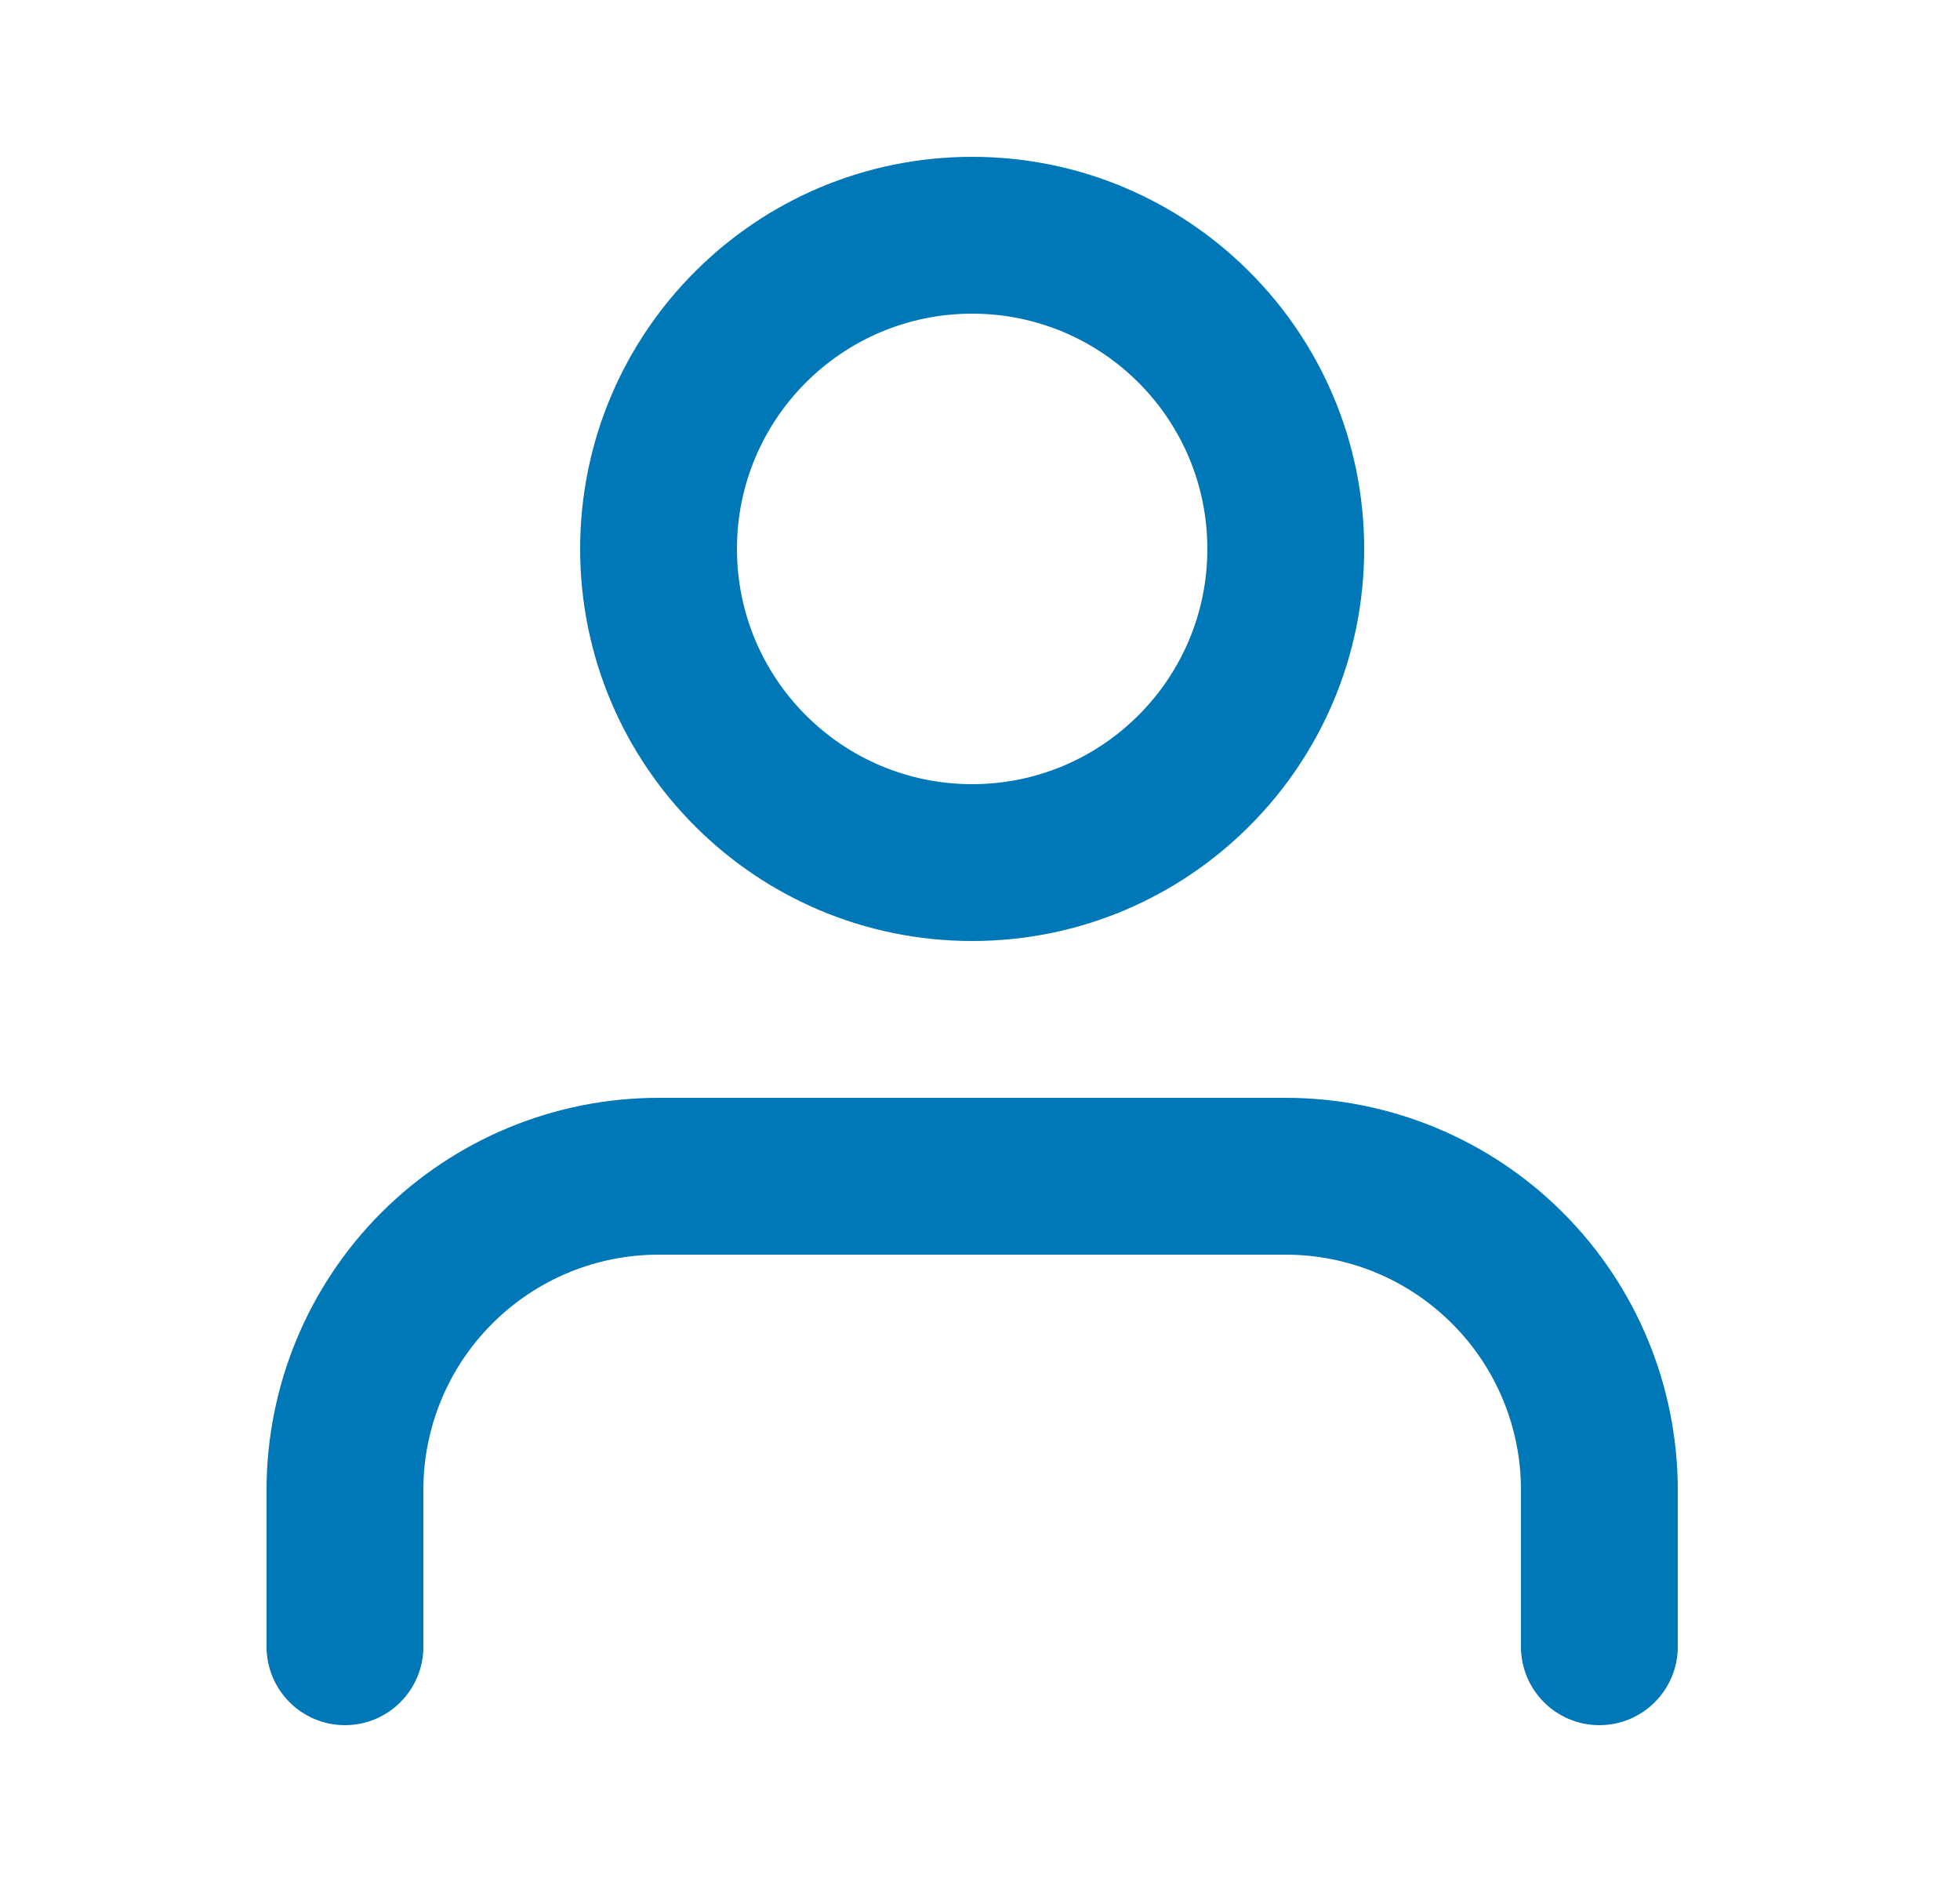
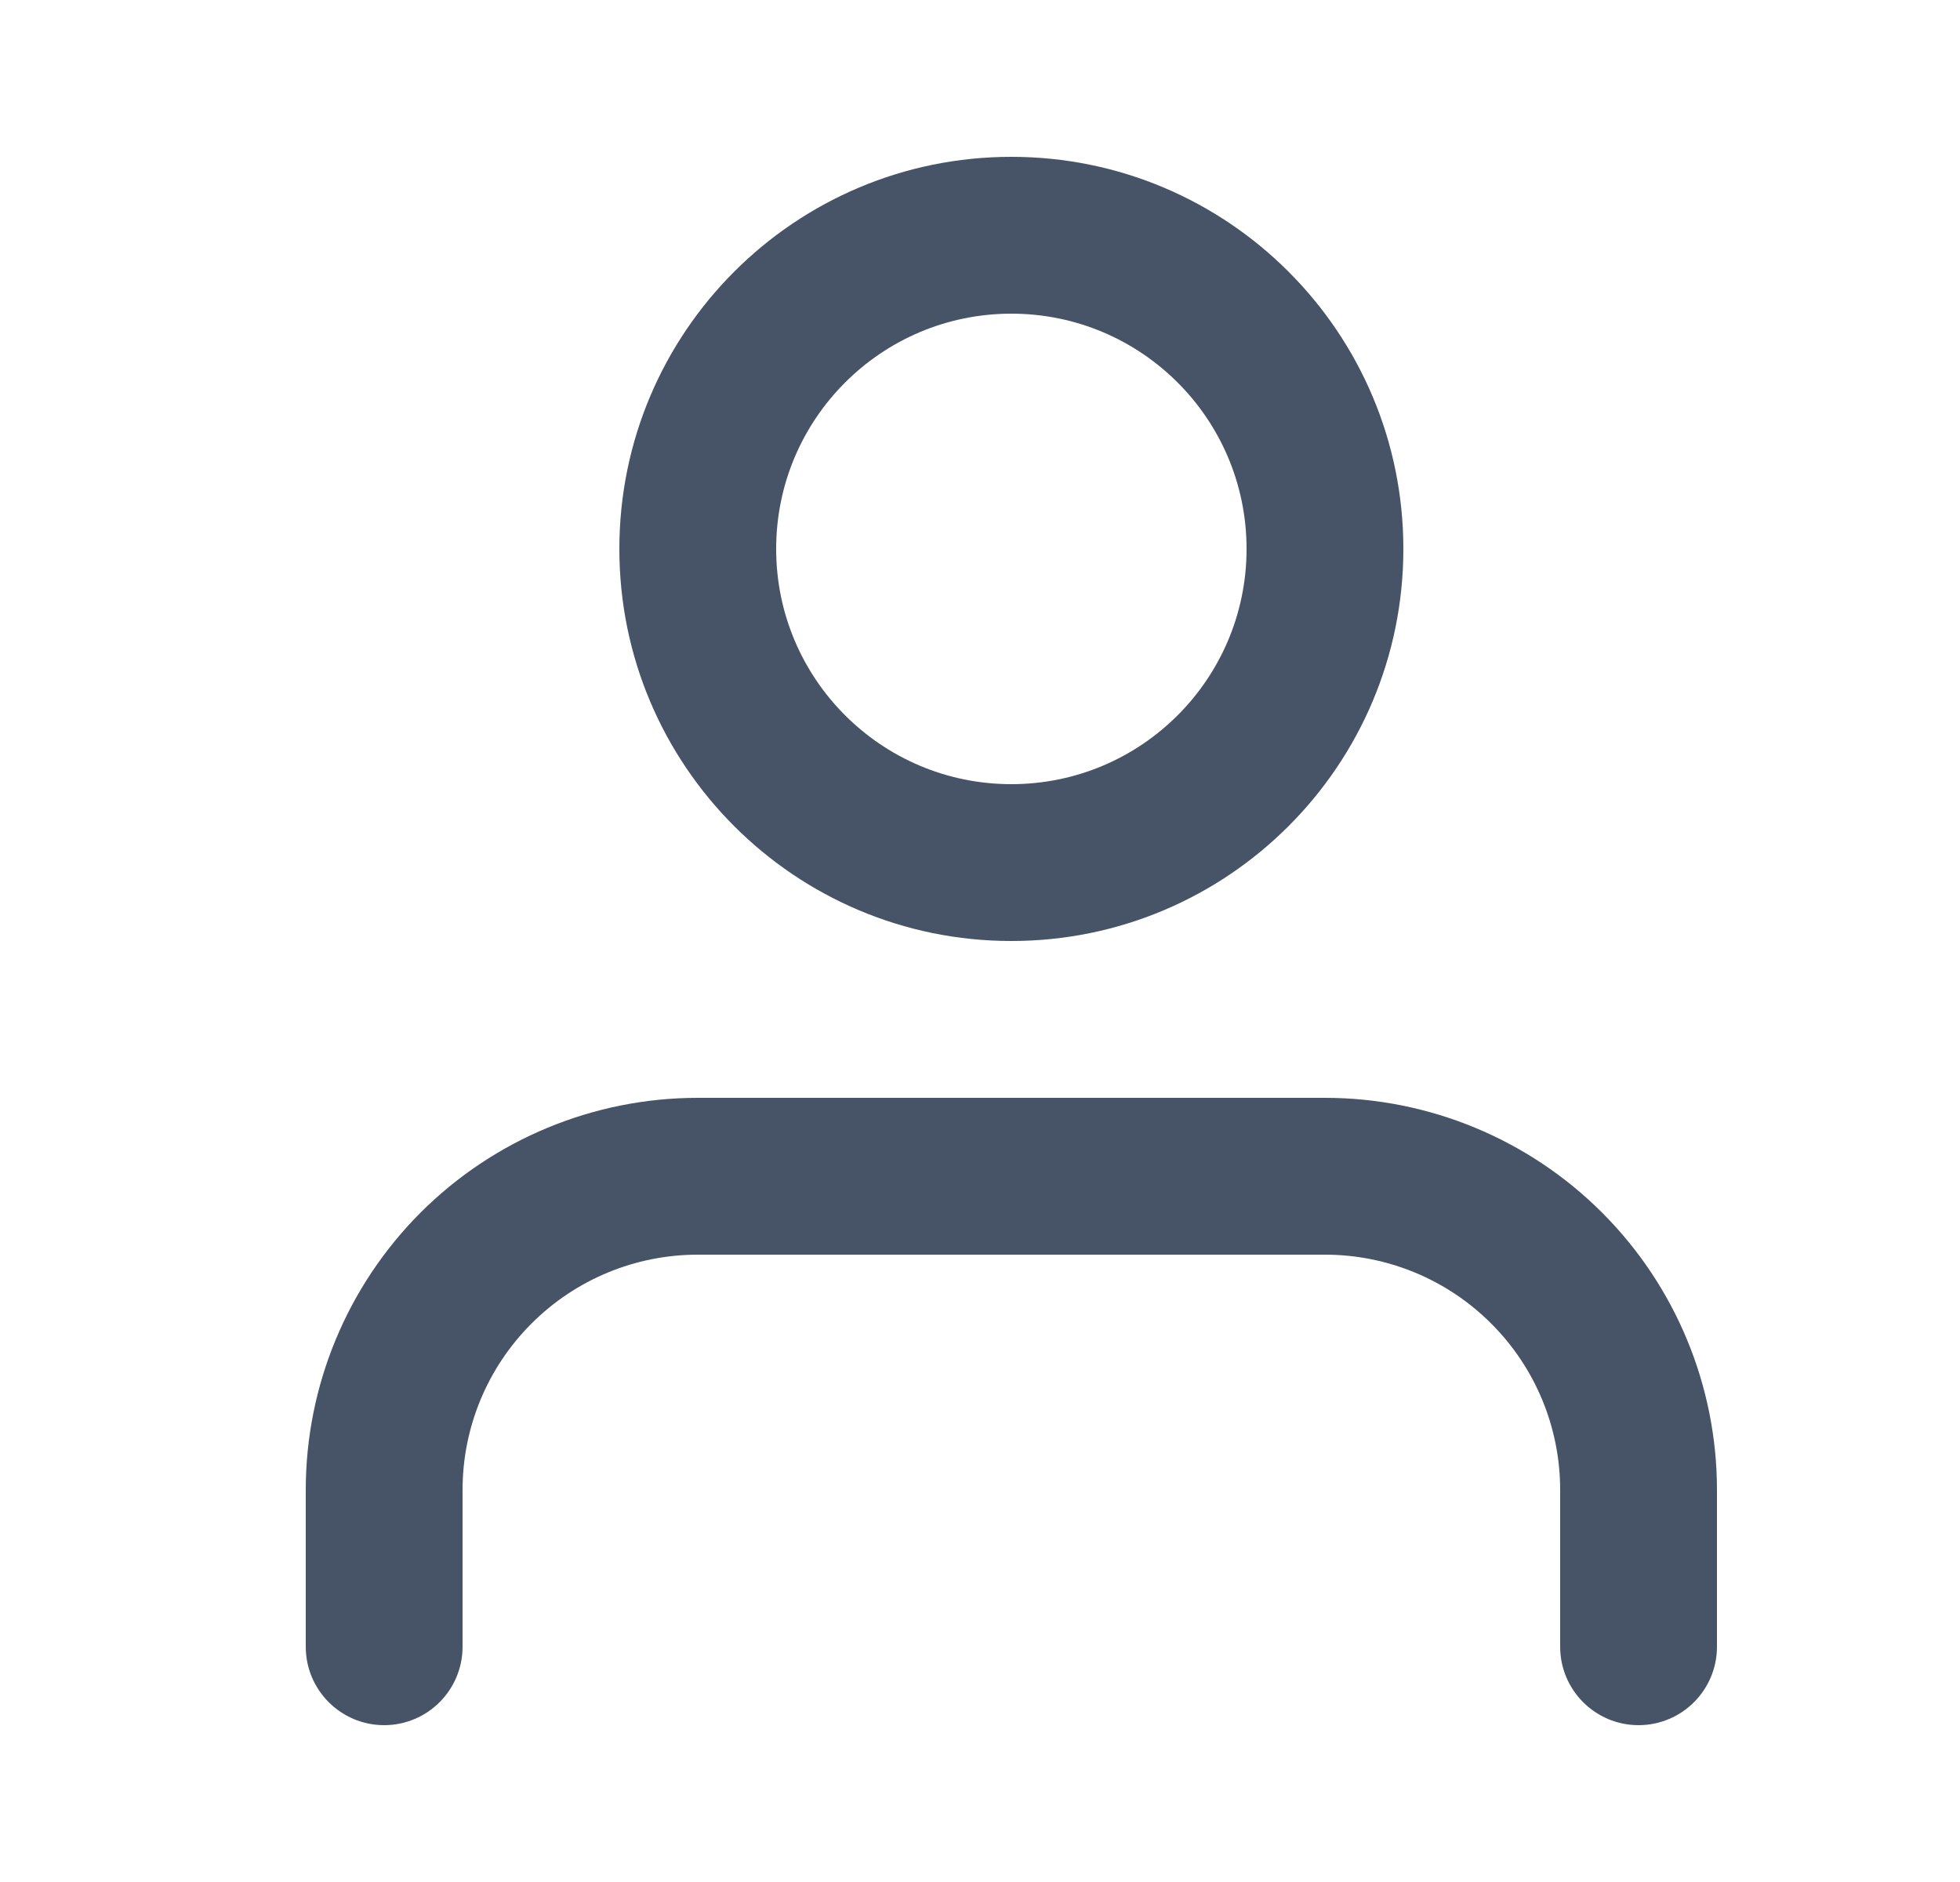
<svg xmlns="http://www.w3.org/2000/svg" width="25" height="24" viewBox="0 0 25 24" fill="none">
-   <path fill-rule="evenodd" clip-rule="evenodd" d="M4.864 15.464C5.802 14.527 7.074 14 8.4 14H16.4C17.726 14 18.998 14.527 19.935 15.464C20.873 16.402 21.4 17.674 21.4 19V21C21.4 21.552 20.952 22 20.4 22C19.848 22 19.4 21.552 19.4 21V19C19.4 18.204 19.084 17.441 18.521 16.879C17.959 16.316 17.196 16 16.4 16H8.4C7.604 16 6.841 16.316 6.279 16.879C5.716 17.441 5.4 18.204 5.4 19V21C5.4 21.552 4.952 22 4.4 22C3.848 22 3.4 21.552 3.4 21V19C3.4 17.674 3.927 16.402 4.864 15.464Z" fill="#0077B6" />
-   <path fill-rule="evenodd" clip-rule="evenodd" d="M12.4 4C10.743 4 9.4 5.343 9.4 7C9.4 8.657 10.743 10 12.4 10C14.057 10 15.4 8.657 15.4 7C15.4 5.343 14.057 4 12.4 4ZM7.4 7C7.4 4.239 9.638 2 12.4 2C15.161 2 17.4 4.239 17.4 7C17.4 9.761 15.161 12 12.4 12C9.638 12 7.4 9.761 7.4 7Z" fill="#0077B6" />
+   <path fill-rule="evenodd" clip-rule="evenodd" d="M5.364 15.464C6.302 14.527 7.574 14 8.9 14H16.9C18.226 14 19.498 14.527 20.435 15.464C21.373 16.402 21.9 17.674 21.9 19V21C21.9 21.552 21.452 22 20.9 22C20.348 22 19.9 21.552 19.9 21V19C19.9 18.204 19.584 17.441 19.021 16.879C18.459 16.316 17.696 16 16.9 16H8.9C8.104 16 7.341 16.316 6.779 16.879C6.216 17.441 5.9 18.204 5.9 19V21C5.9 21.552 5.452 22 4.9 22C4.348 22 3.9 21.552 3.9 21V19C3.9 17.674 4.427 16.402 5.364 15.464Z" fill="#475467" />
+   <path fill-rule="evenodd" clip-rule="evenodd" d="M12.9 4C11.243 4 9.9 5.343 9.9 7C9.9 8.657 11.243 10 12.9 10C14.557 10 15.9 8.657 15.9 7C15.9 5.343 14.557 4 12.9 4ZM7.9 7C7.9 4.239 10.139 2 12.9 2C15.661 2 17.9 4.239 17.9 7C17.9 9.761 15.661 12 12.9 12C10.139 12 7.9 9.761 7.9 7Z" fill="#475467" />
</svg>
